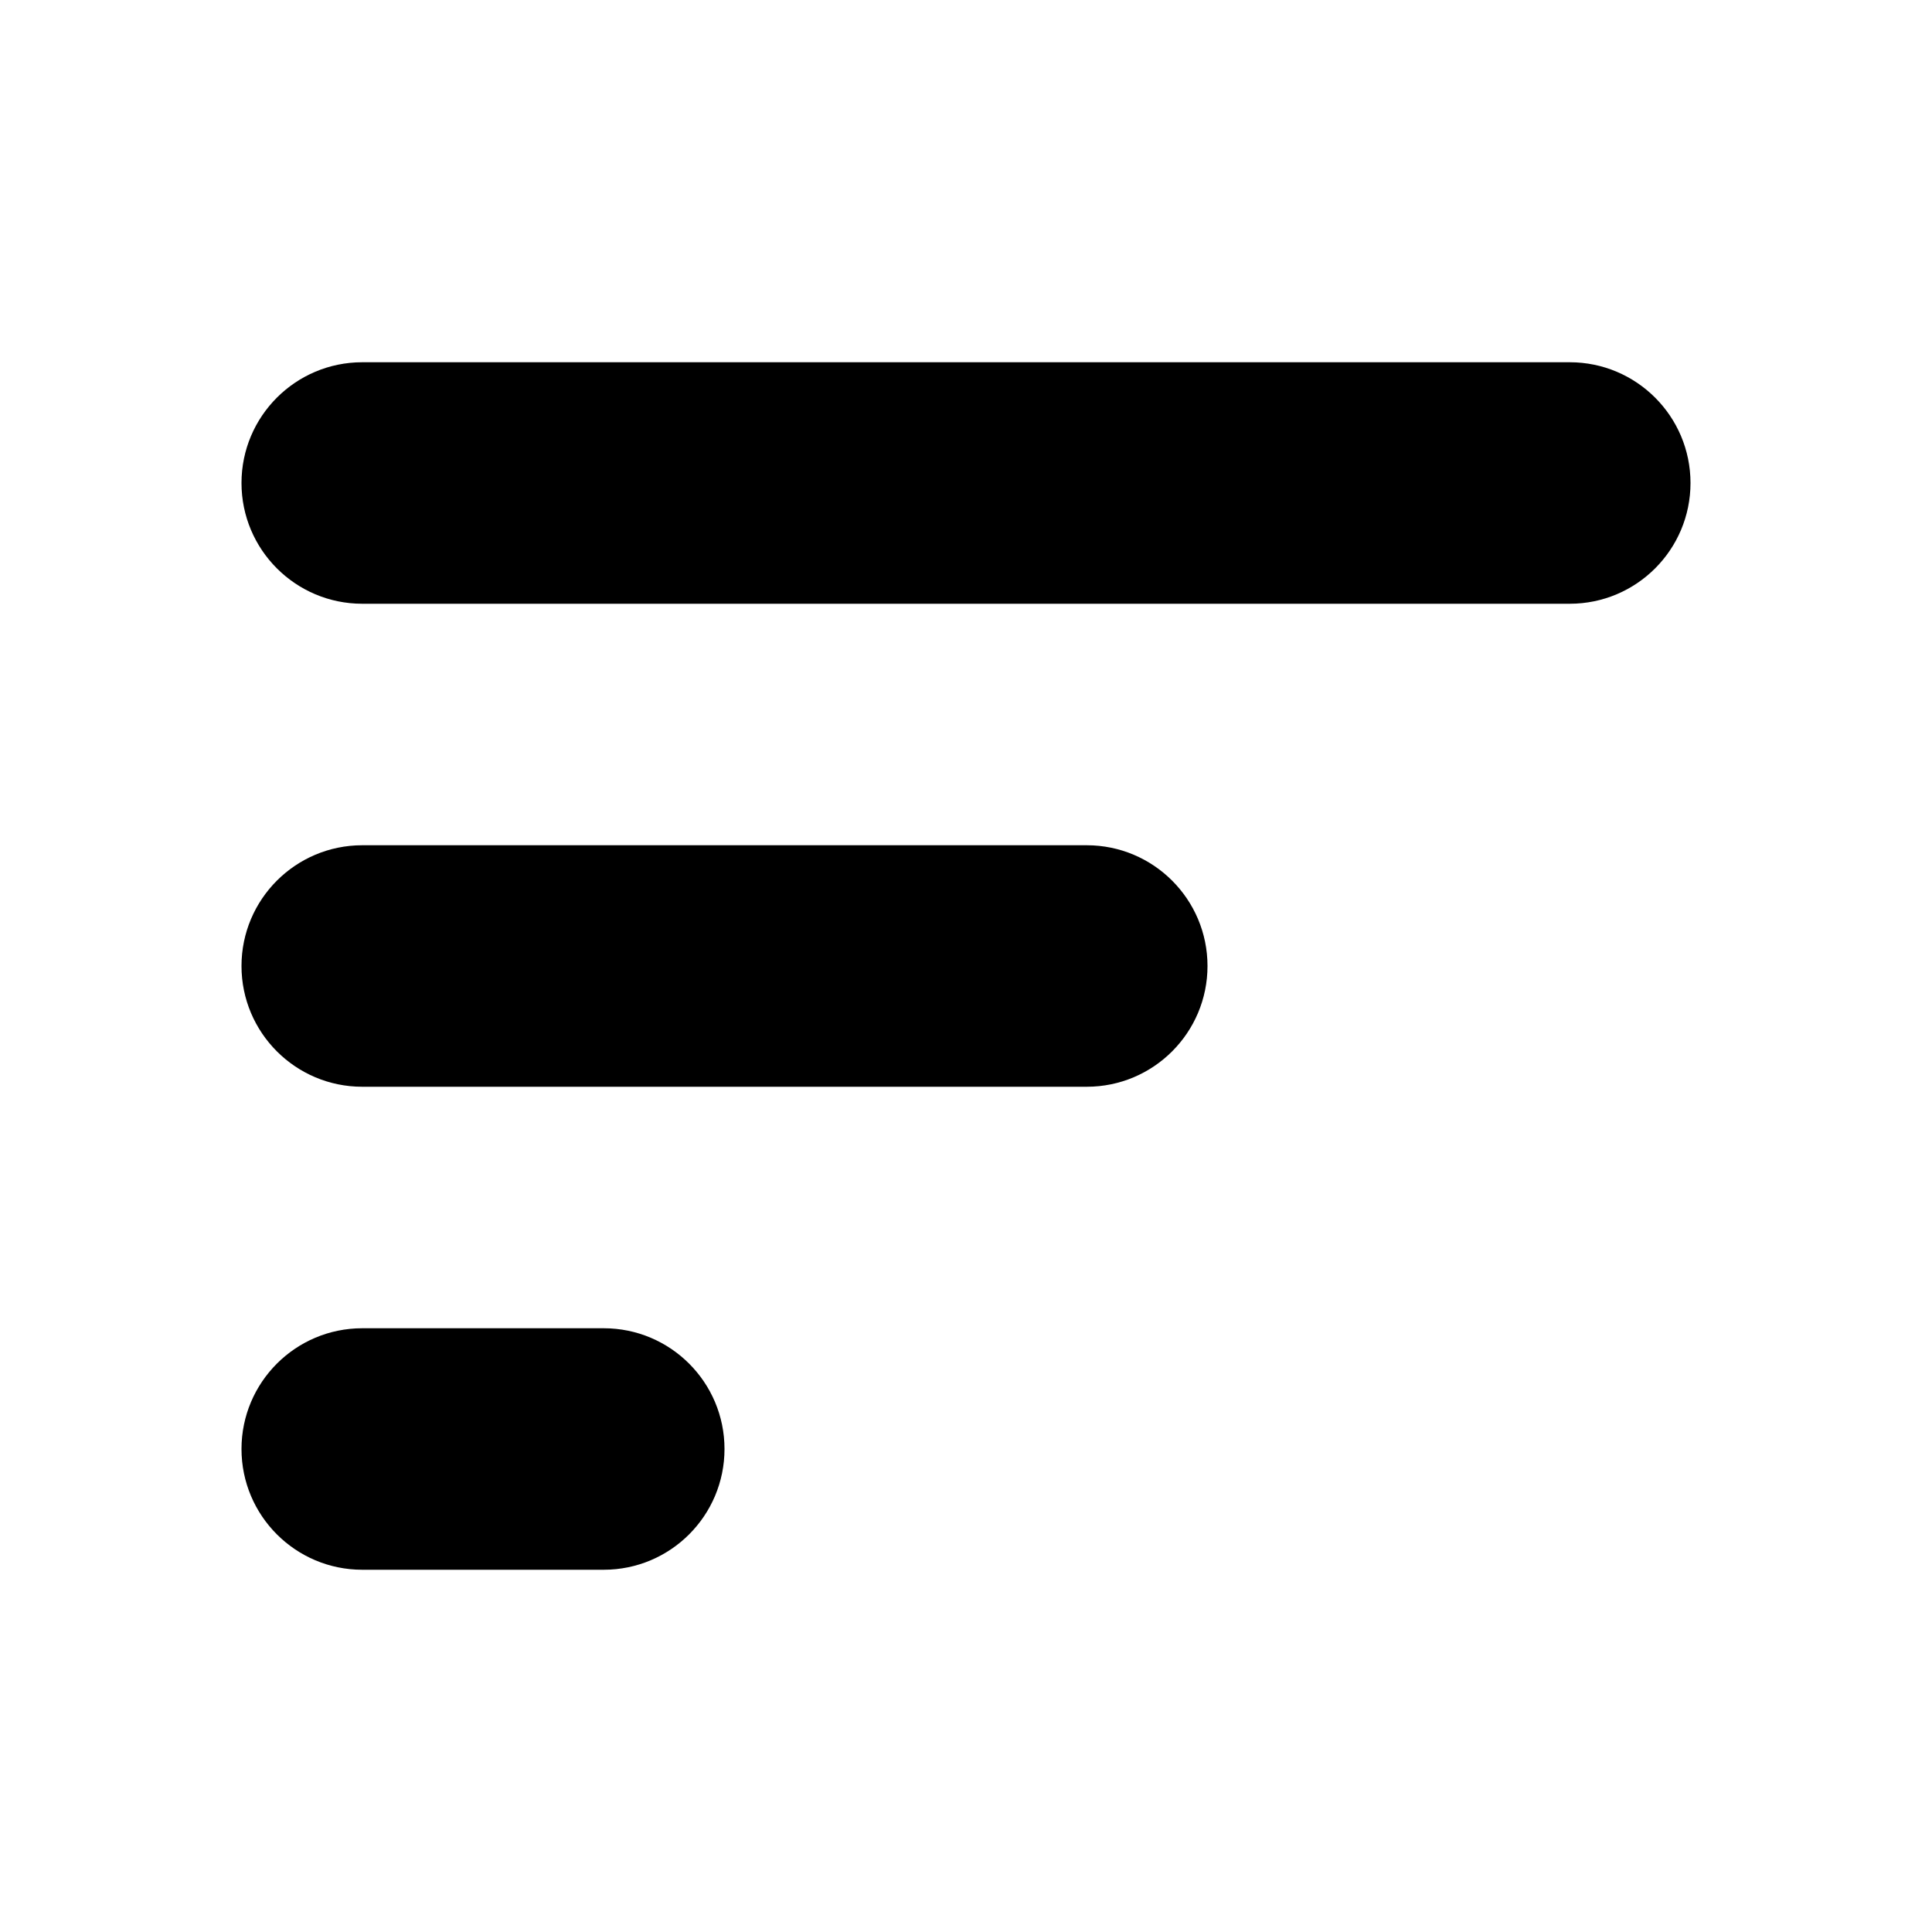
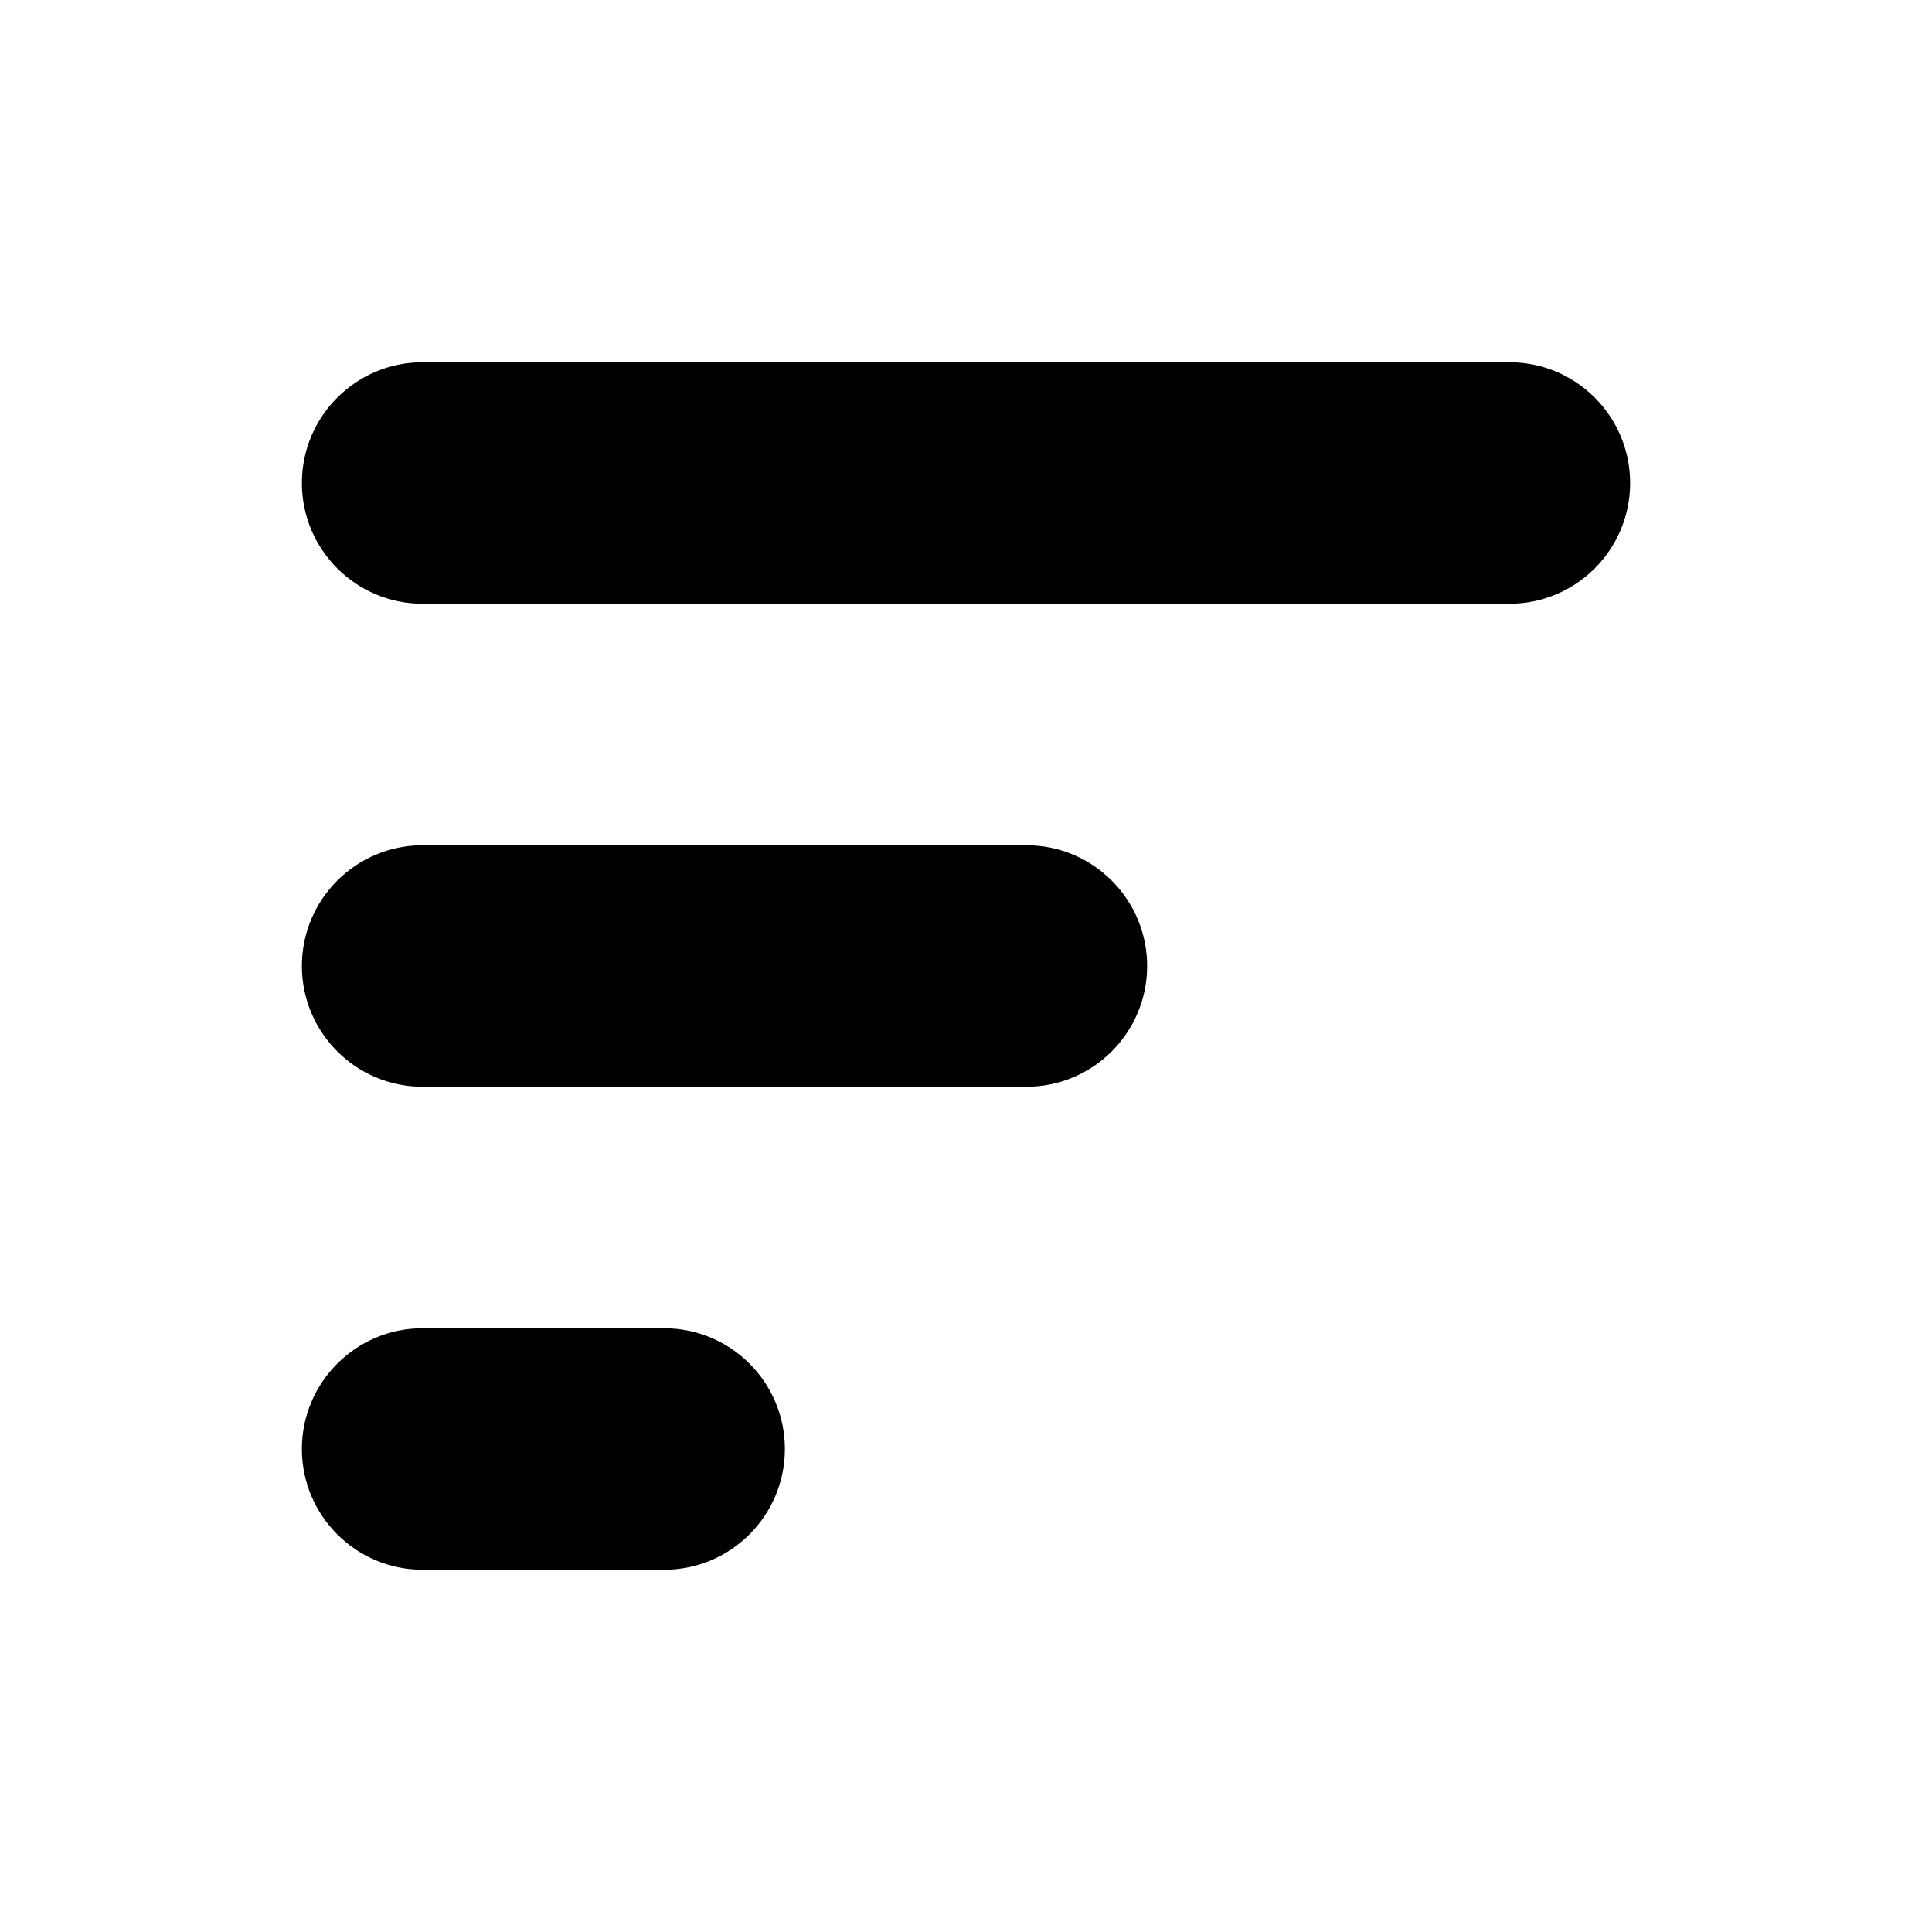
<svg xmlns="http://www.w3.org/2000/svg" width="16" height="16" viewBox="0 0 16 16">
-   <path d="M2 12C2 12.552 2.448 13 3 13H5C5.552 13 6 12.552 6 12C6 11.448 5.552 11 5 11H3C2.448 11 2 11.448 2 12Z" />
-   <path d="M2 8C2 8.552 2.448 9 3 9H9C9.552 9 10 8.552 10 8C10 7.448 9.552 7 9 7H3C2.448 7 2 7.448 2 8Z" />
-   <path d="M3 5C2.448 5 2 4.552 2 4C2 3.448 2.448 3 3 3H13C13.552 3 14 3.448 14 4C14 4.552 13.552 5 13 5H3Z" />
+   <path d="M2.5 12C2.5 12.552 2.948 13 3.5 13H5.5C6.052 13 6.5 12.552 6.5 12C6.5 11.448 6.052 11 5.5 11H3.5C2.948 11 2.5 11.448 2.5 12Z" />
+   <path d="M2.5 8C2.5 8.552 2.948 9 3.5 9H8.5C9.052 9 9.5 8.552 9.5 8C9.5 7.448 9.052 7 8.5 7H3.5C2.948 7 2.5 7.448 2.5 8Z" />
+   <path d="M3.5 5C2.948 5 2.5 4.552 2.5 4C2.5 3.448 2.948 3 3.5 3H12.5C13.052 3 13.5 3.448 13.5 4C13.5 4.552 13.052 5 12.5 5H3.5Z" />
</svg>
